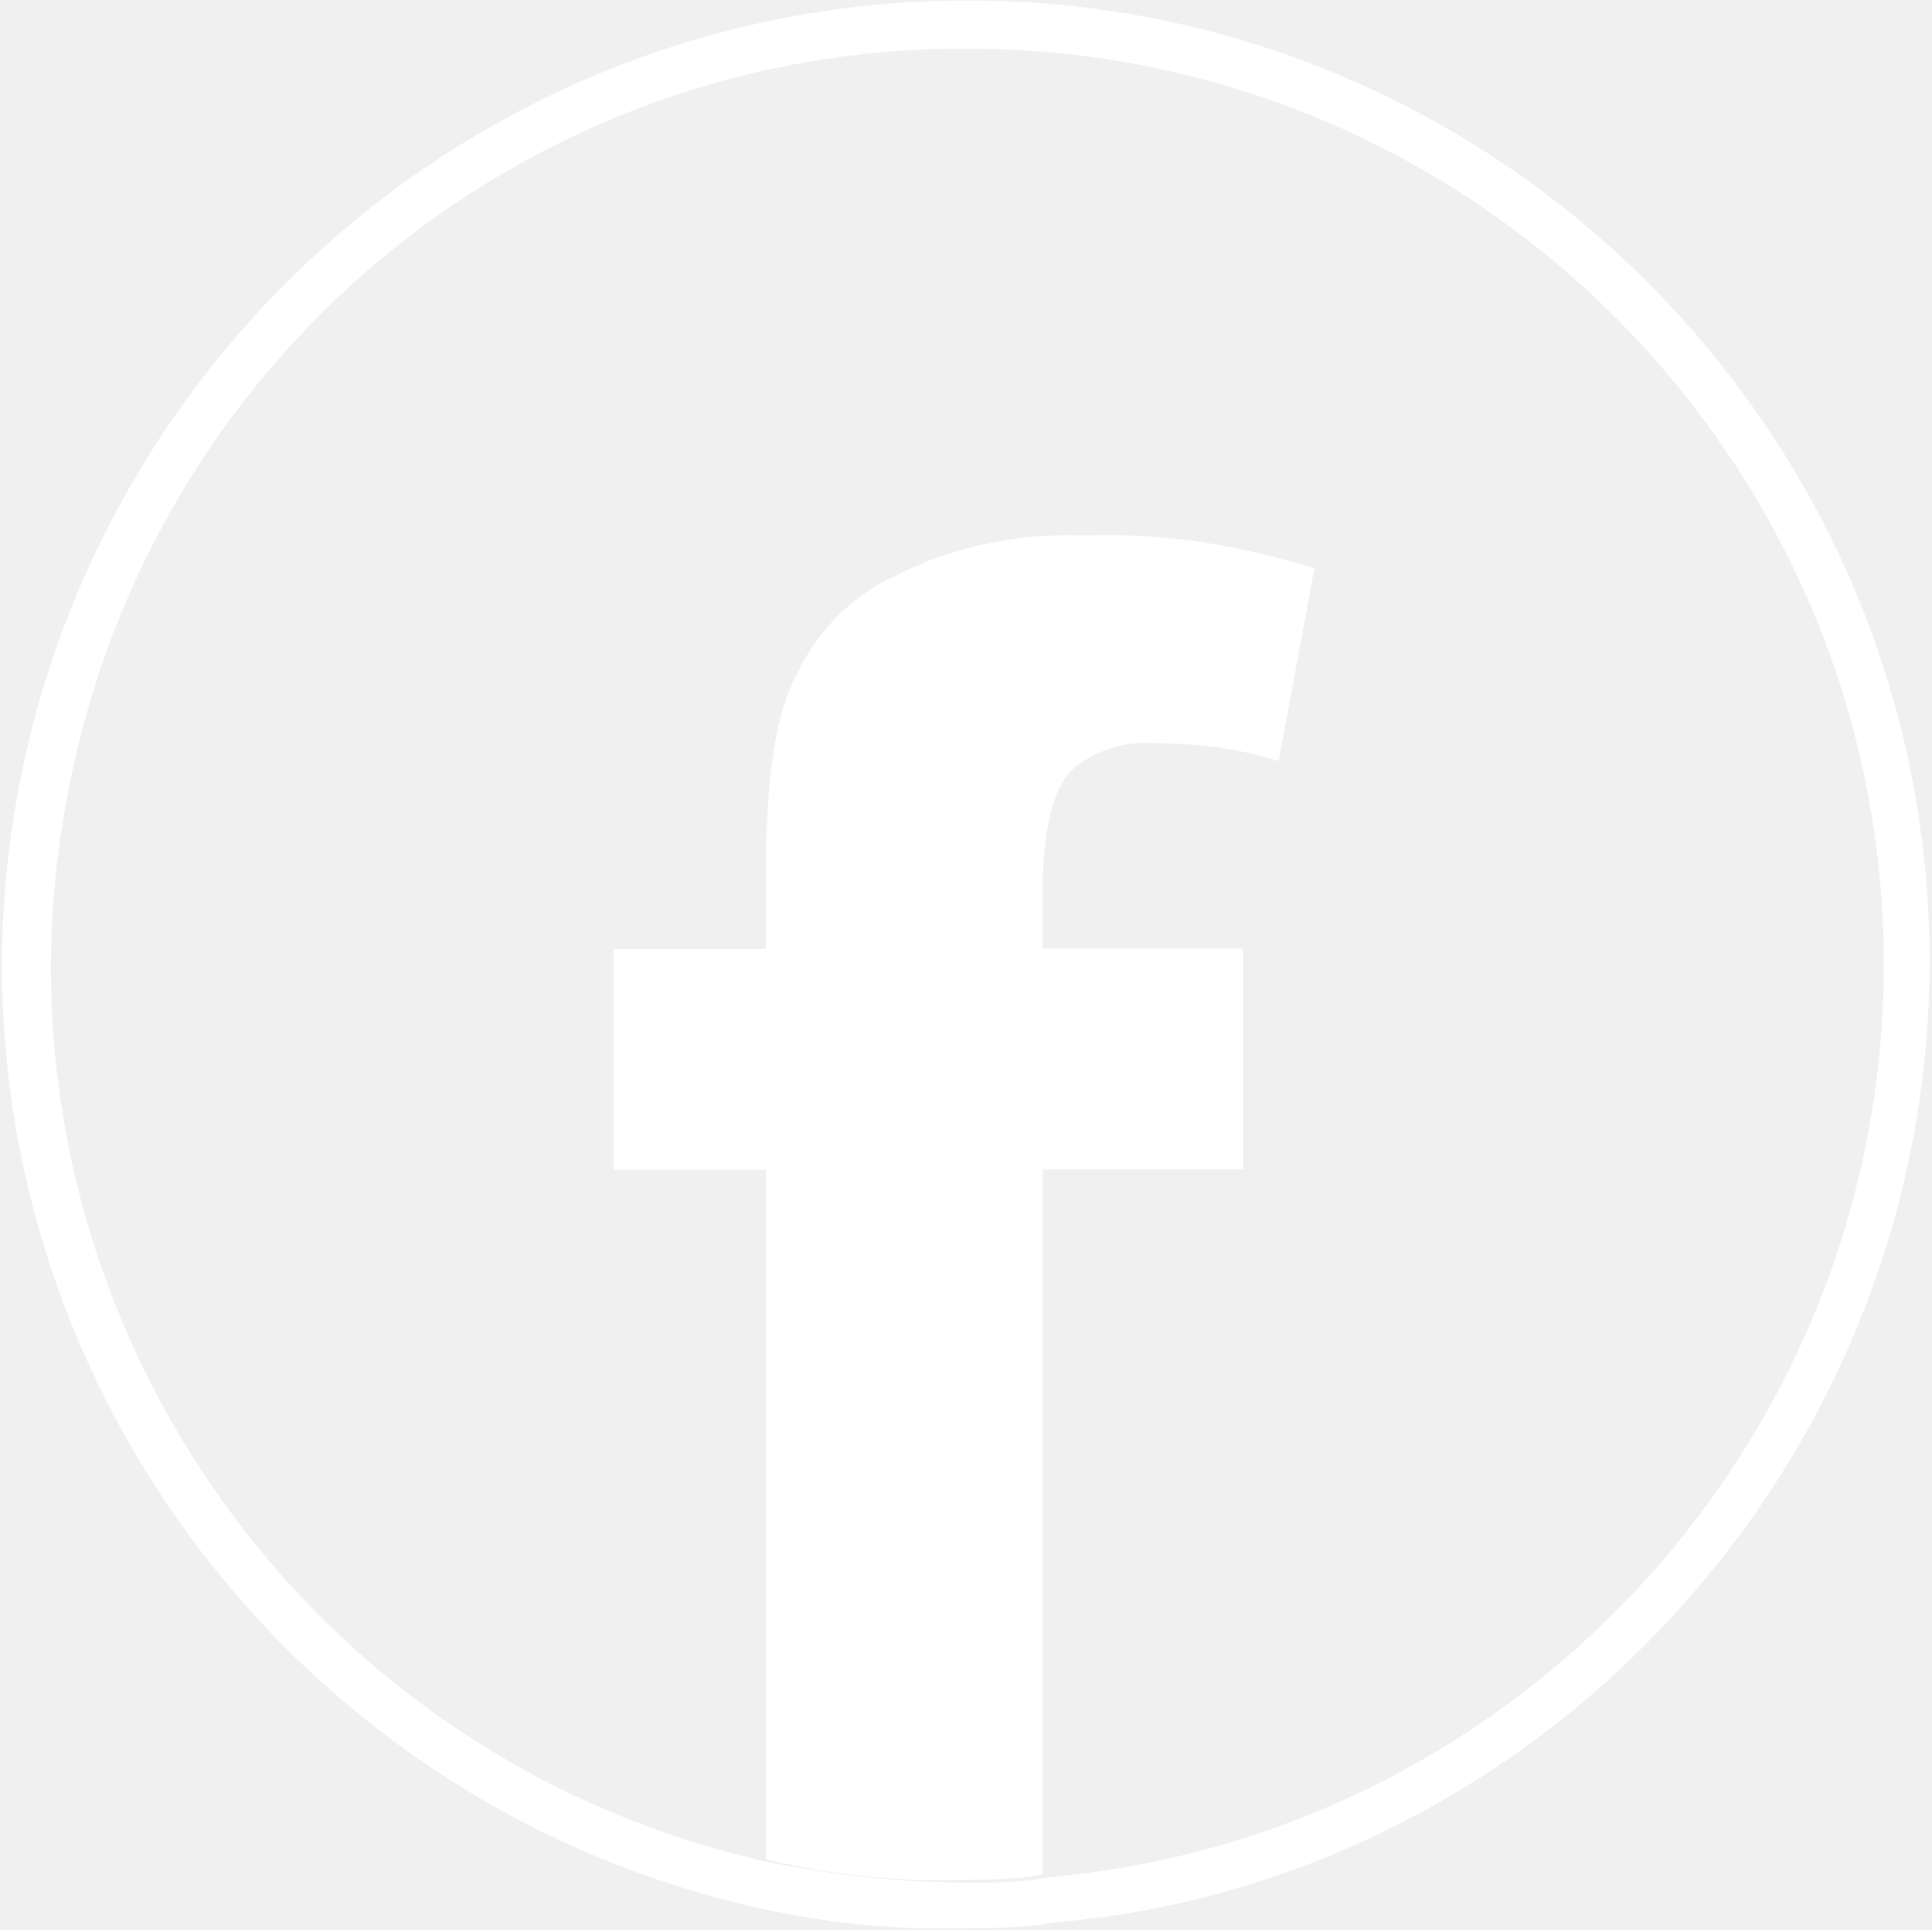
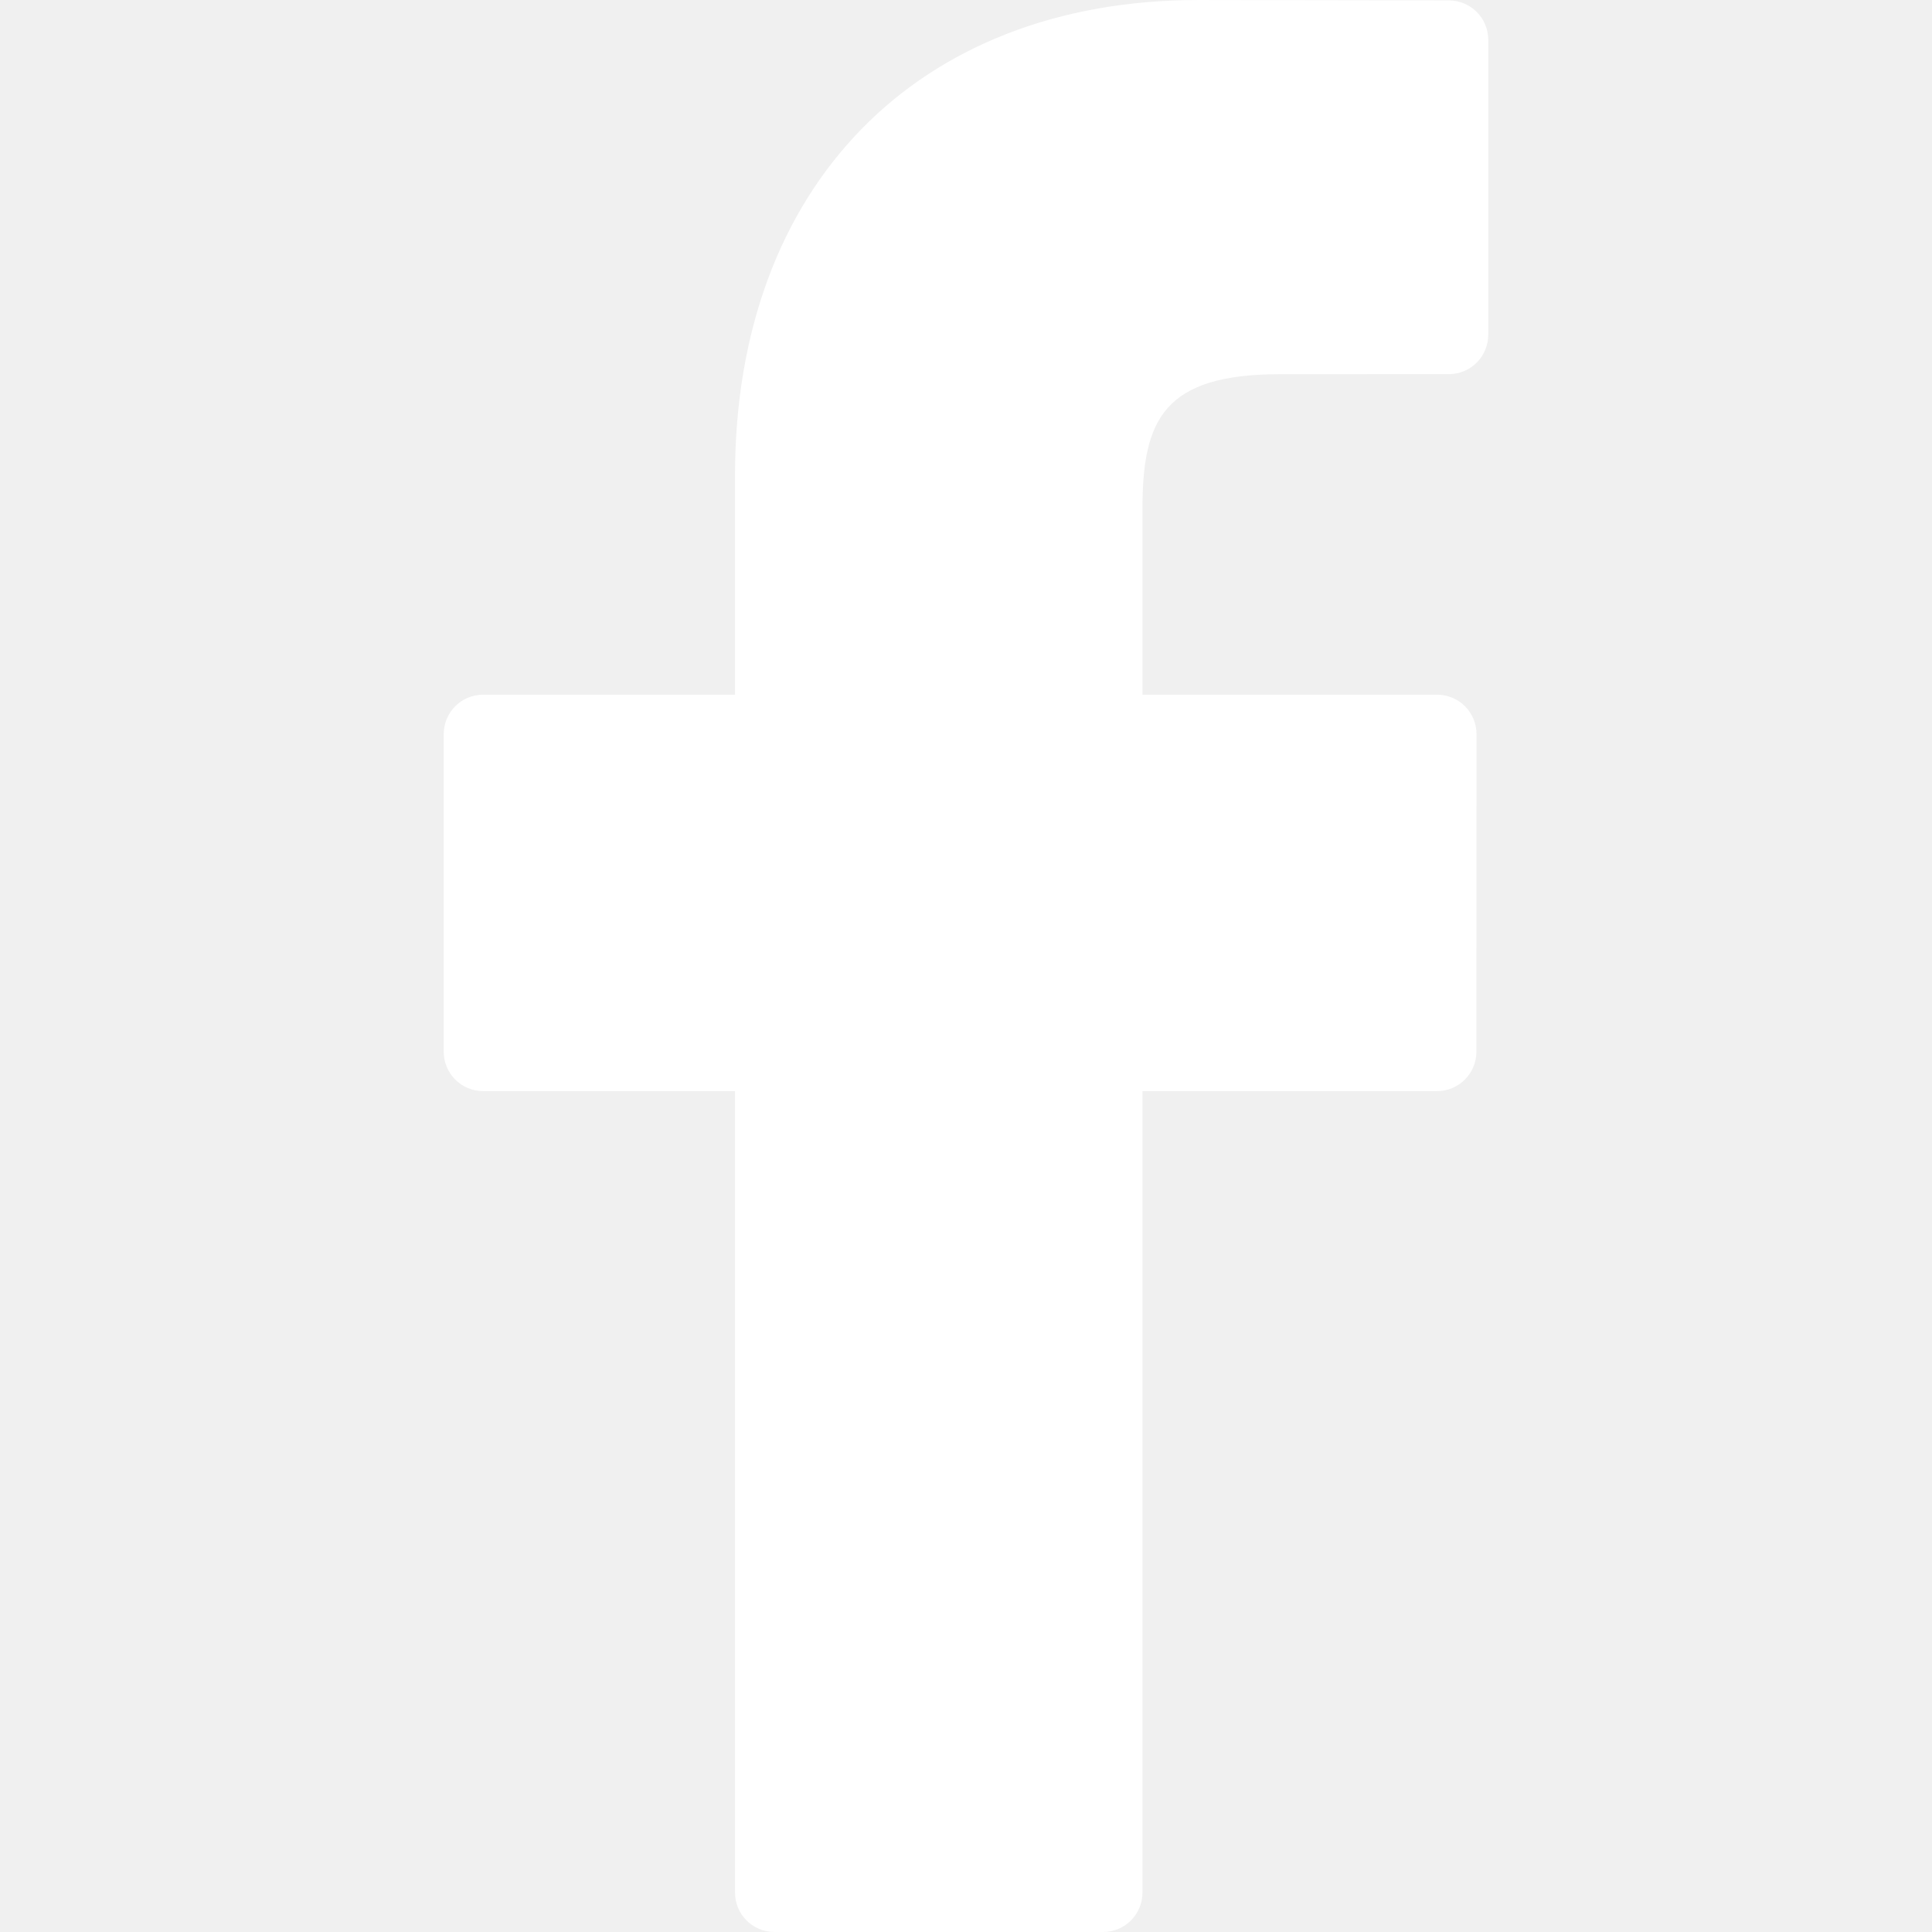
- <svg xmlns="http://www.w3.org/2000/svg" version="1.1" id="Layer_1" x="0px" y="0px" viewBox="0 0 400.9 400.3" style="enable-background:new 0 0 700.9 400.3;" xml:space="preserve">
-   <style type="text/css">
- 	.st0{fill:#FFFFFF;}
- </style>
-   <g id="Group_16" transform="translate(1470.185 959.006)">
-     <g id="Group_14" transform="translate(2.815 11.994)">
-       <path id="Path_16" class="st0" d="M-1272.1-960.9c104.7,0,190,85.2,190,190c0,98.4-75.8,181-173.7,189.4    c-5.3,1.1-10.5,1.1-16.3,1.1c-13.7,0-27.9-1.6-41.1-4.2c-102.6-22.6-167.4-124.2-144.7-226.8    C-1438.9-899.3-1361.6-961.4-1272.1-960.9 M-1272.1-970.9c-110.5,0-200,89.5-200.5,200c0,93.7,65.3,175.2,156.8,195.7    c14.2,3.2,28.9,4.7,43.2,4.2c5.8,0,12.1,0,17.9-1.1c101.6-8.4,182.1-95.8,182.1-199.4C-1072.6-881.4-1162.1-970.9-1272.1-970.9    L-1272.1-970.9z" />
-     </g>
-     <g id="Group_15" transform="translate(27.057 33.079)">
-       <path id="Path_17" class="st0" d="M-1275.1-832.1c4.7-4.2,11.1-6.3,17.4-5.8c8.9,0,17.4,1.1,25.8,3.7l7.4-40    c-15.3-4.7-31.1-7.4-47.4-6.8c-13.7-0.5-27.4,2.1-39.5,8.4c-9.5,4.2-16.8,12.1-21.1,21.6c-4.2,8.4-5.8,22.6-5.8,40v15.8h-31.6    v45.8h31.6v143.1c13.7,3.2,27.4,4.7,41.1,4.2c5.3,0,11.1,0,16.3-1.1v-146.3h41.6v-45.8h-41.6V-810    C-1280.3-821-1278.8-827.9-1275.1-832.1z" />
+ <svg xmlns="http://www.w3.org/2000/svg" version="1.1" id="Capa_1" x="0px" y="0px" width="512px" height="512px" viewBox="0 0 96.124 96.123" style="enable-background:new 0 0 96.124 96.123;" xml:space="preserve">
+   <g>
+     <g>
+       <path d="M72.089,0.02L59.624,0C45.62,0,36.57,9.285,36.57,23.656v10.907H24.037c-1.083,0-1.96,0.878-1.96,1.961v15.803   c0,1.083,0.878,1.96,1.96,1.96h12.533v39.876c0,1.083,0.877,1.96,1.96,1.96h16.352c1.083,0,1.96-0.878,1.96-1.96V54.287h14.654   c1.083,0,1.96-0.877,1.96-1.96l0.006-15.803c0-0.52-0.207-1.018-0.574-1.386c-0.367-0.368-0.867-0.575-1.387-0.575H56.842v-9.246   c0-4.444,1.059-6.7,6.848-6.7l8.397-0.003c1.082,0,1.959-0.878,1.959-1.96V1.98C74.046,0.899,73.17,0.022,72.089,0.02z" data-original="#000000" class="active-path" data-old_color="#000000" fill="#FFFFFF" />
    </g>
  </g>
</svg>
